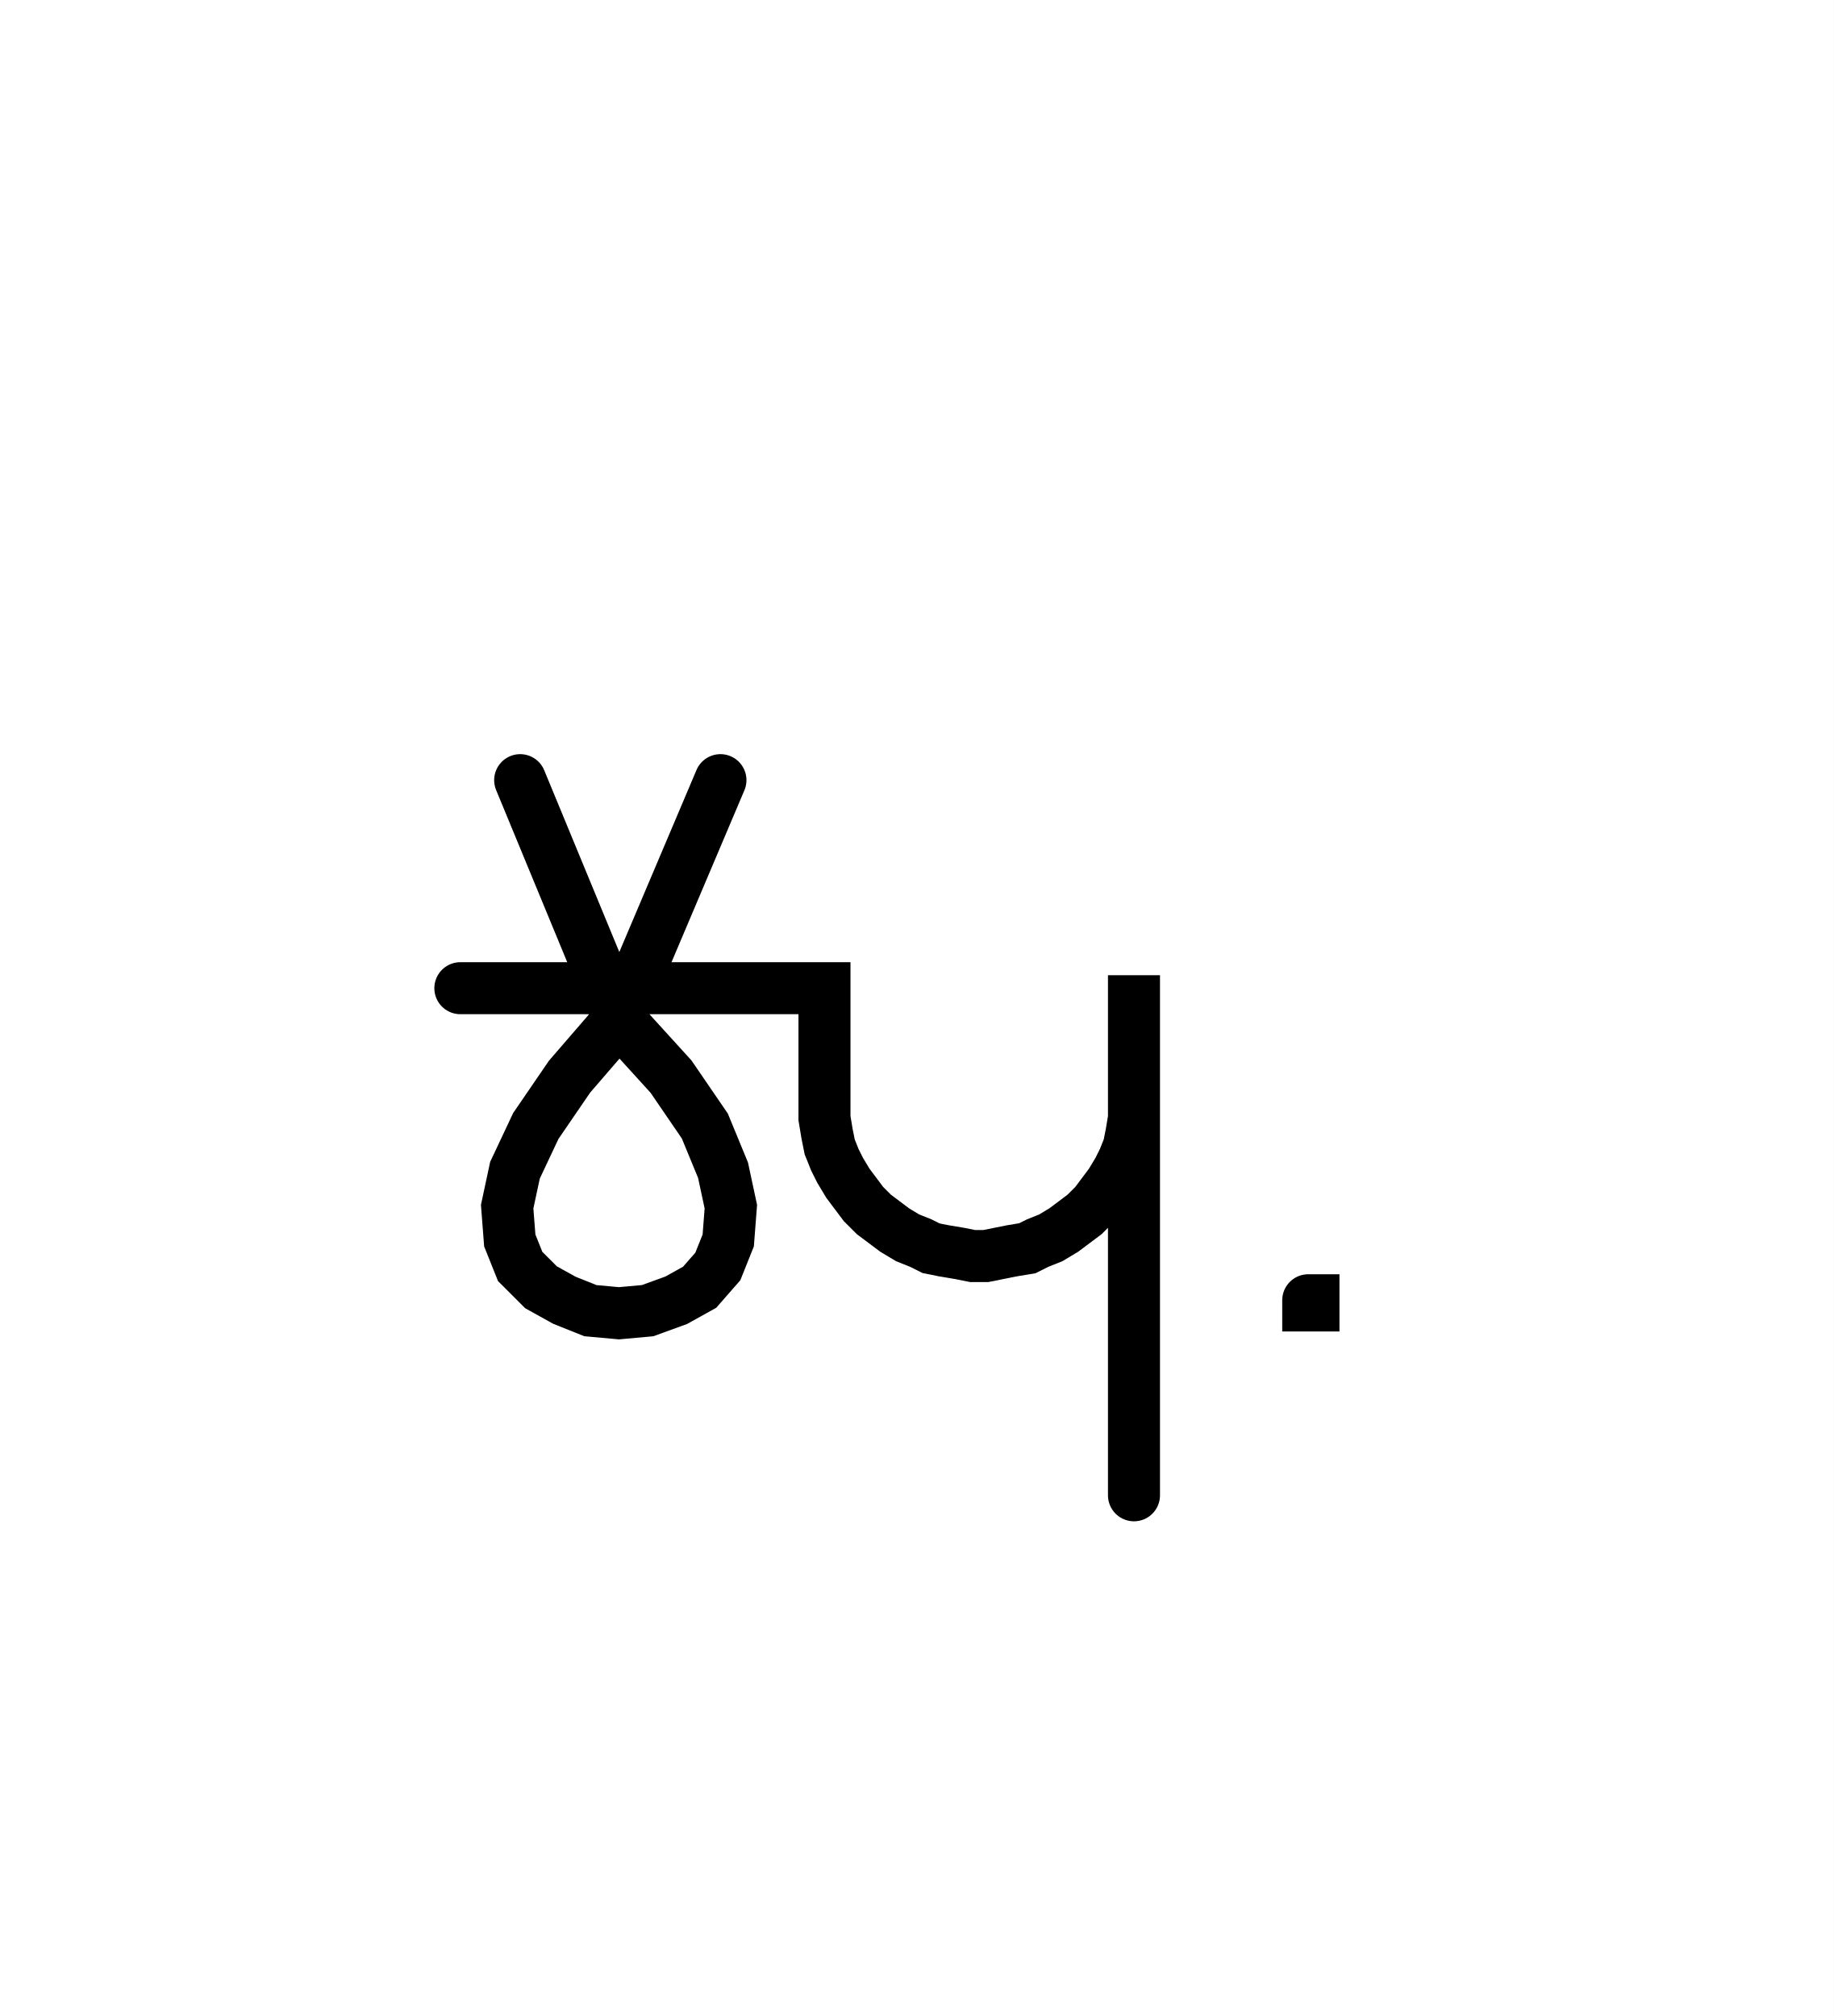
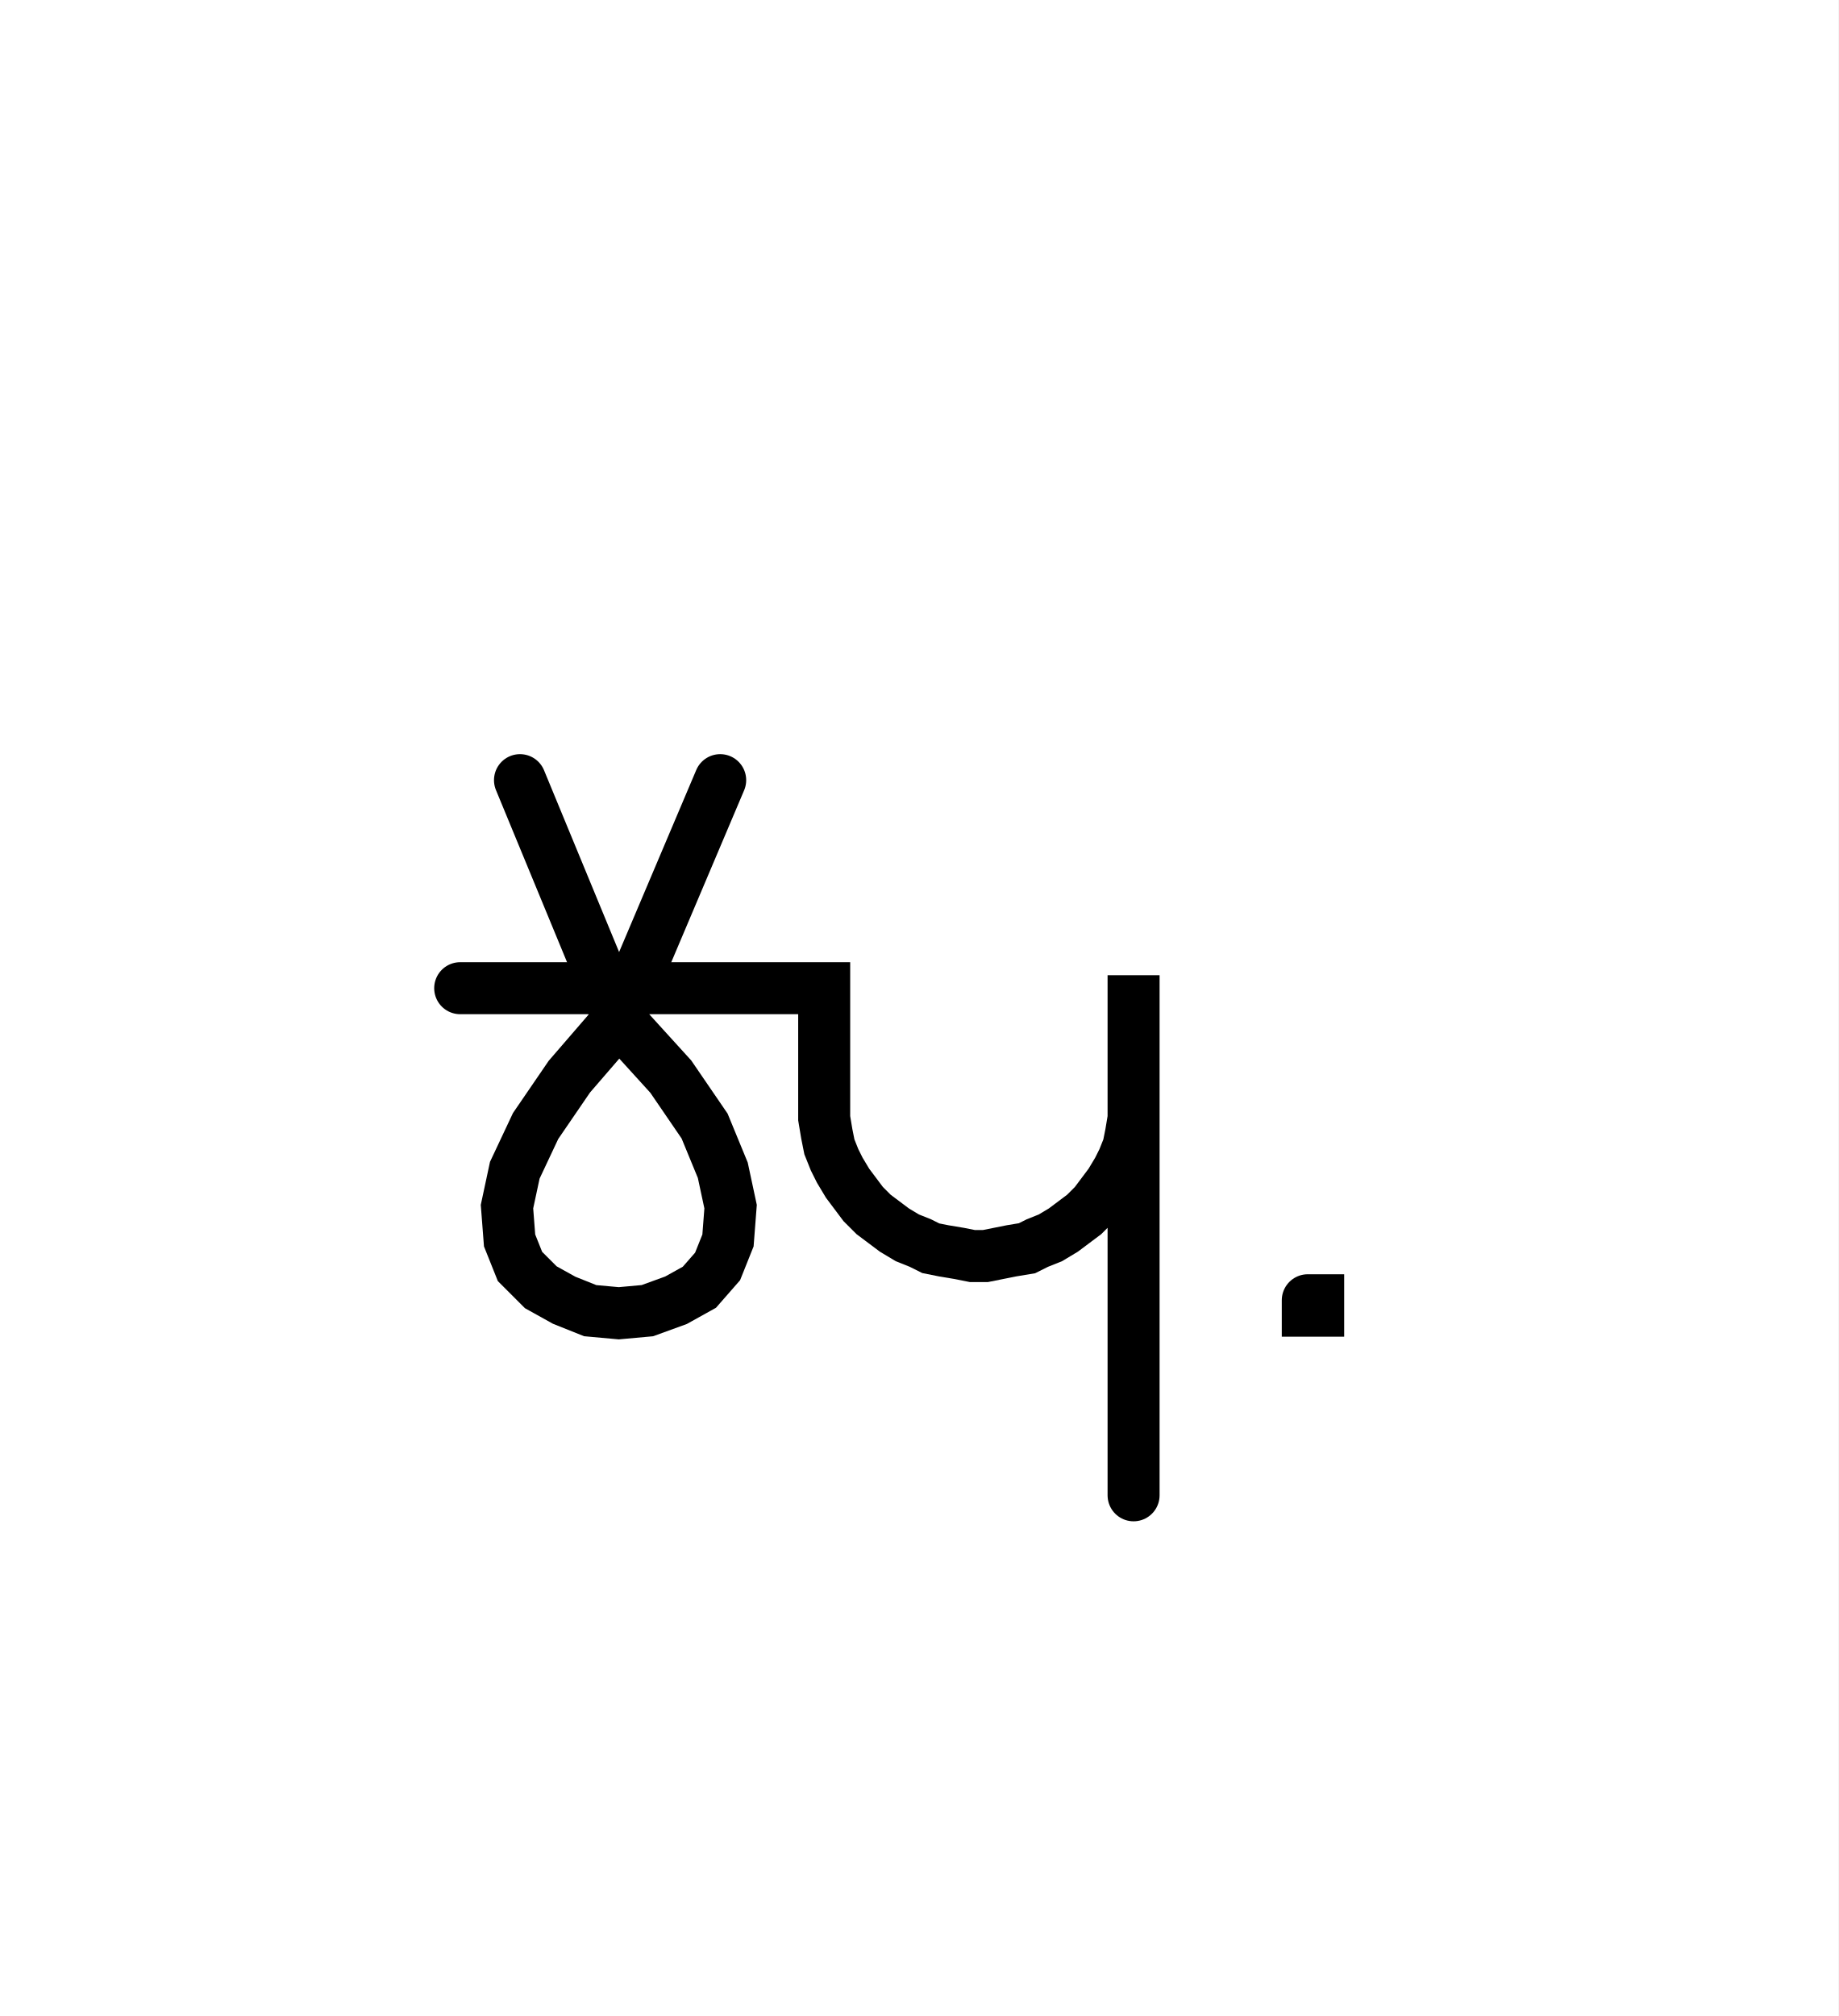
- <svg xmlns="http://www.w3.org/2000/svg" width="70.509" height="77.523" style="fill:none; stroke-linecap:round;">
+ <svg xmlns="http://www.w3.org/2000/svg" width="70.709" height="77.523" style="fill:none; stroke-linecap:round;">
  <rect width="100%" height="100%" fill="#FFFFFF" />
  <path stroke="#000000" stroke-width="2" d="M 75,75" />
  <path stroke="#000000" stroke-width="2" d="M 20,30 23.8,39.2" />
  <path stroke="#000000" stroke-width="2" d="M 23.8,39.2 25.8,41.4 27.1,43.3 27.8,45 28.1,46.4 28,47.7 27.6,48.7 26.9,49.5 26,50 24.9,50.4 23.8,50.5 22.7,50.4 21.7,50 20.8,49.5 20,48.7 19.6,47.7 19.5,46.4 19.8,45 20.6,43.3 21.9,41.4 23.8,39.2 27.7,30" />
  <path stroke="#000000" stroke-width="2" d="M 27.7,38" />
  <path stroke="#000000" stroke-width="2" d="M 17.7,38 31.7,38 31.7,42 31.7,42.5 31.7,43 31.8,43.6 31.9,44.1 32.1,44.6 32.3,45 32.6,45.5 32.9,45.9 33.2,46.3 33.6,46.7 34,47 34.4,47.3 34.9,47.6 35.4,47.8 35.8,48 36.3,48.1 36.9,48.2 37.4,48.3 37.9,48.3 38.4,48.2 38.9,48.1 39.5,48 39.9,47.8 40.4,47.6 40.9,47.3 41.3,47 41.7,46.7 42.1,46.3 42.4,45.9 42.7,45.5 43,45 43.2,44.6 43.4,44.1 43.5,43.6 43.6,43 43.6,42.5 43.6,37.5 43.6,57.5" />
  <path stroke="#000000" stroke-width="2" d="M 50.3,70" />
-   <path stroke="#000000" stroke-width="2" d="M 50.3,50 50.5,50 50.5,50.2 50.3,50.2 50.3,50" />
+   <path stroke="#000000" stroke-width="2" d="M 50.3,50 50.7,50 50.7,50.4 50.3,50.4 50.3,50" />
</svg>
